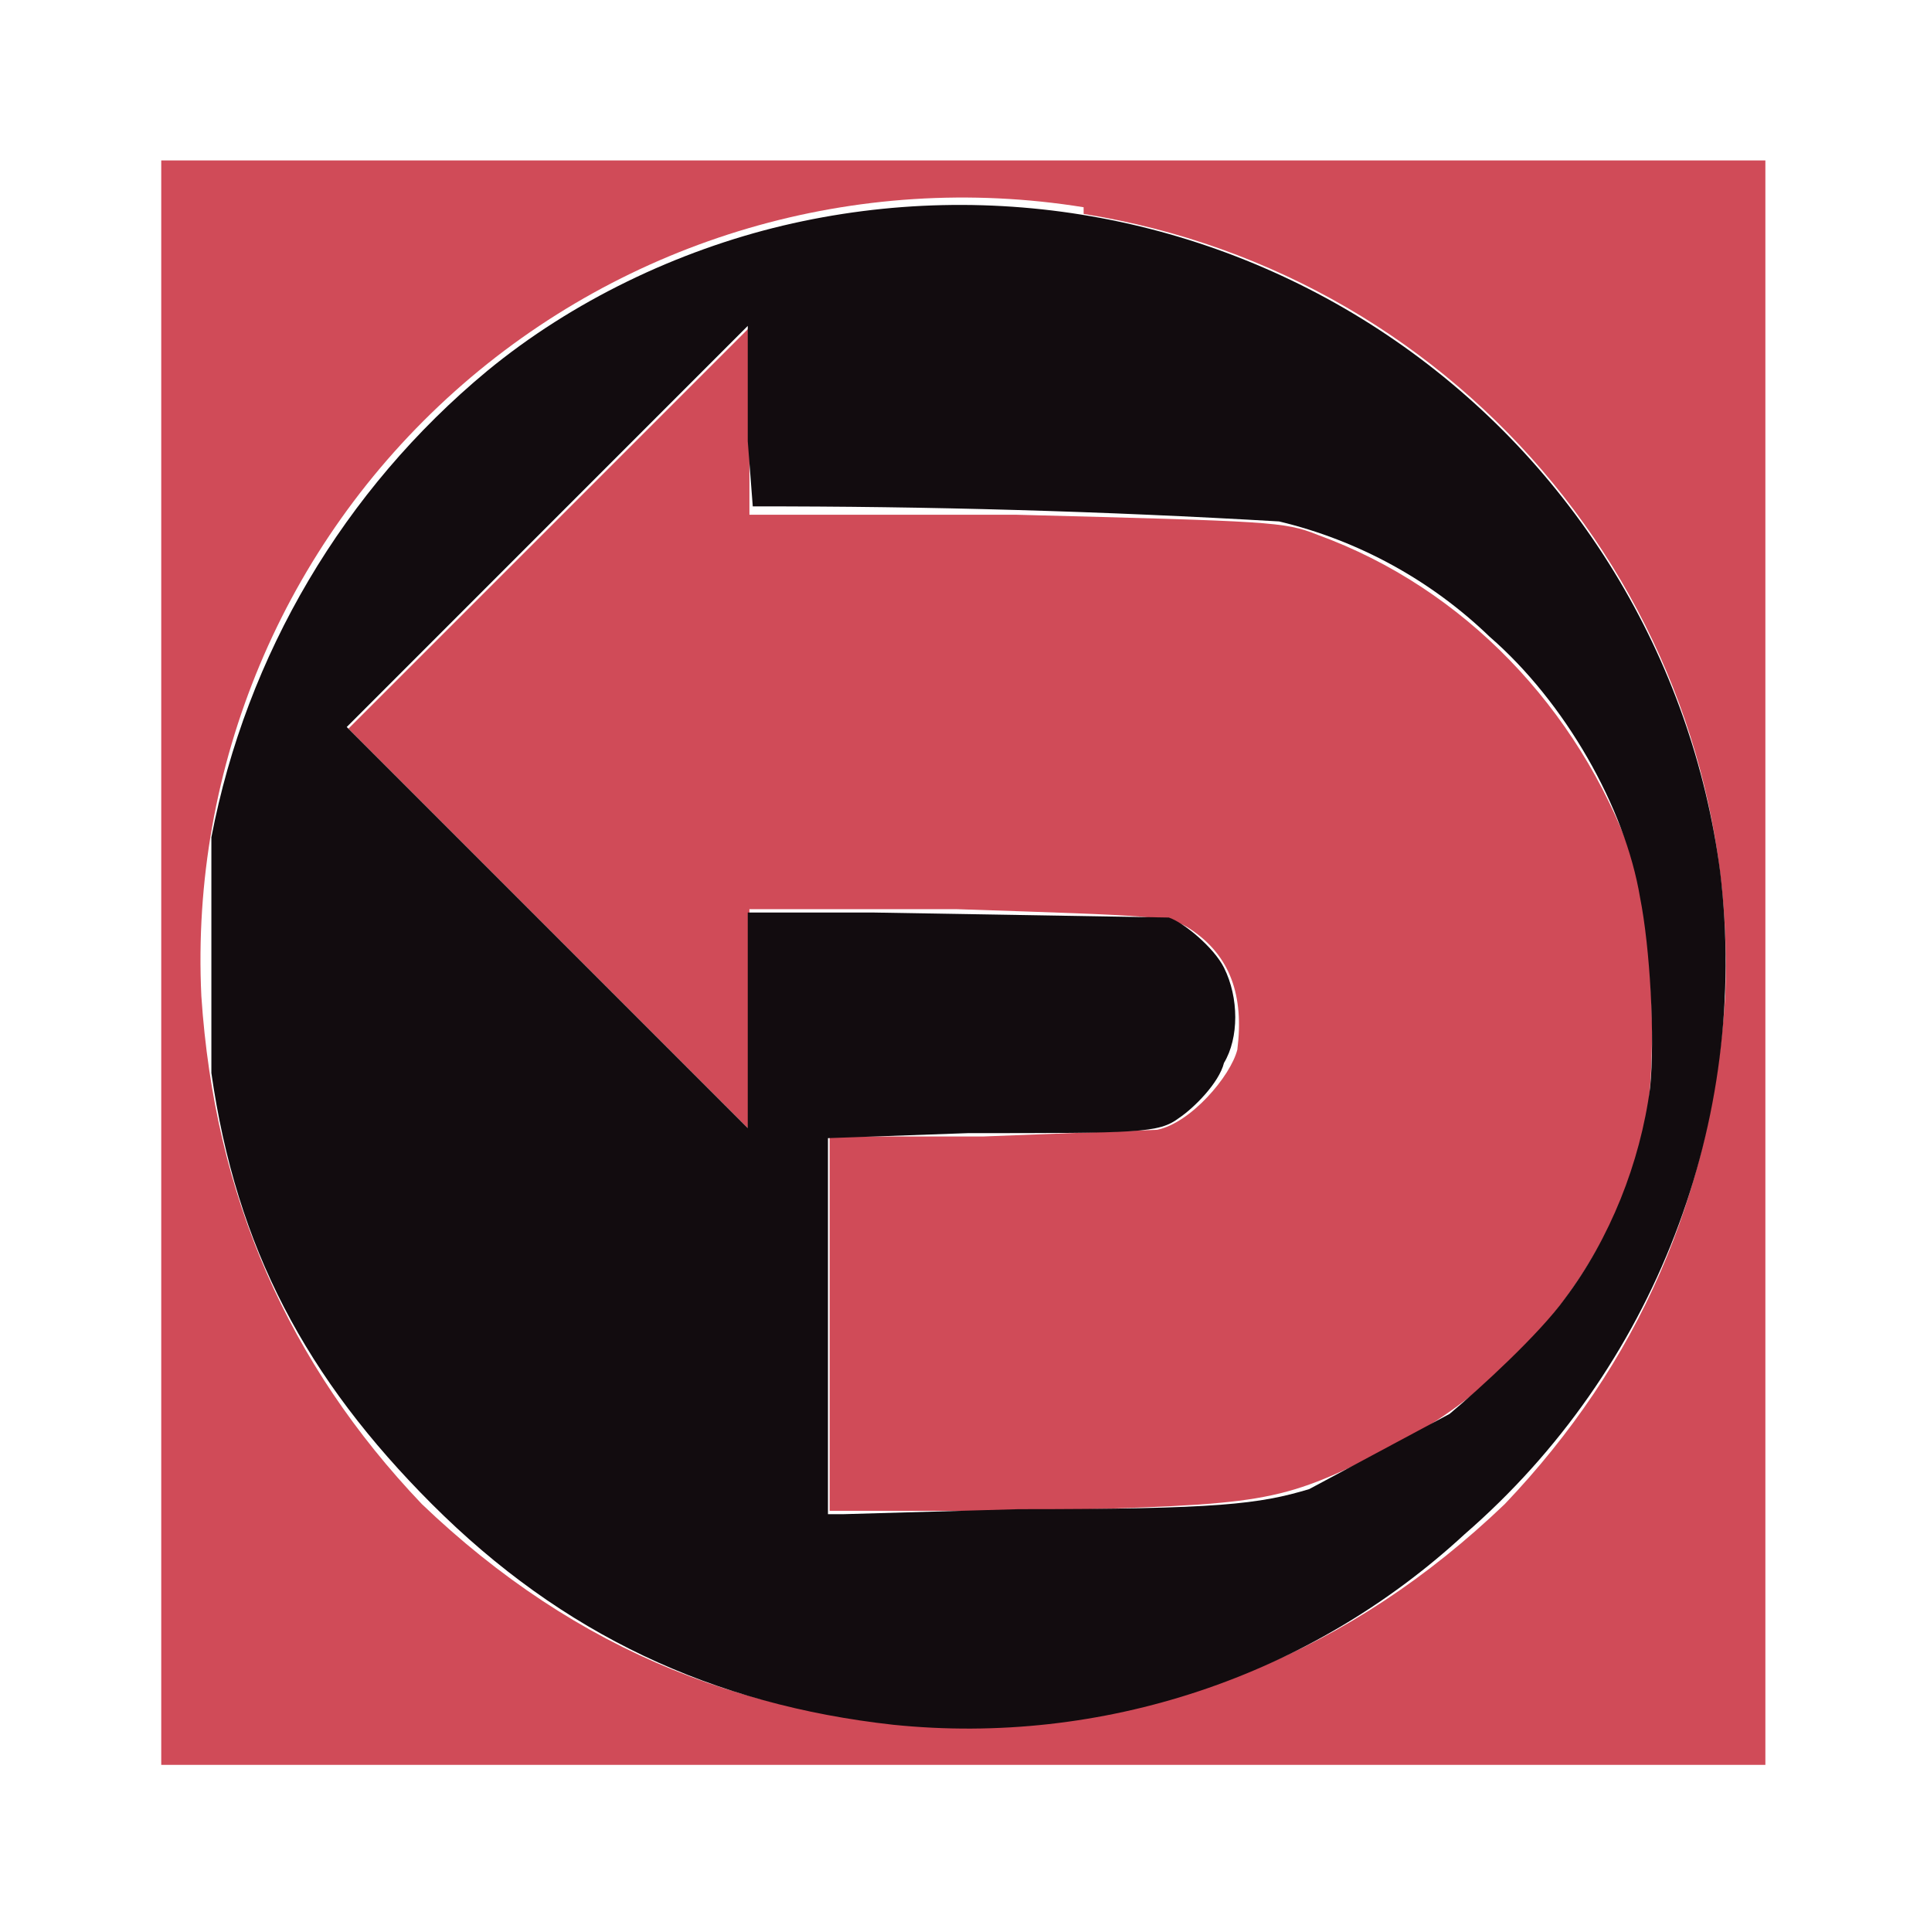
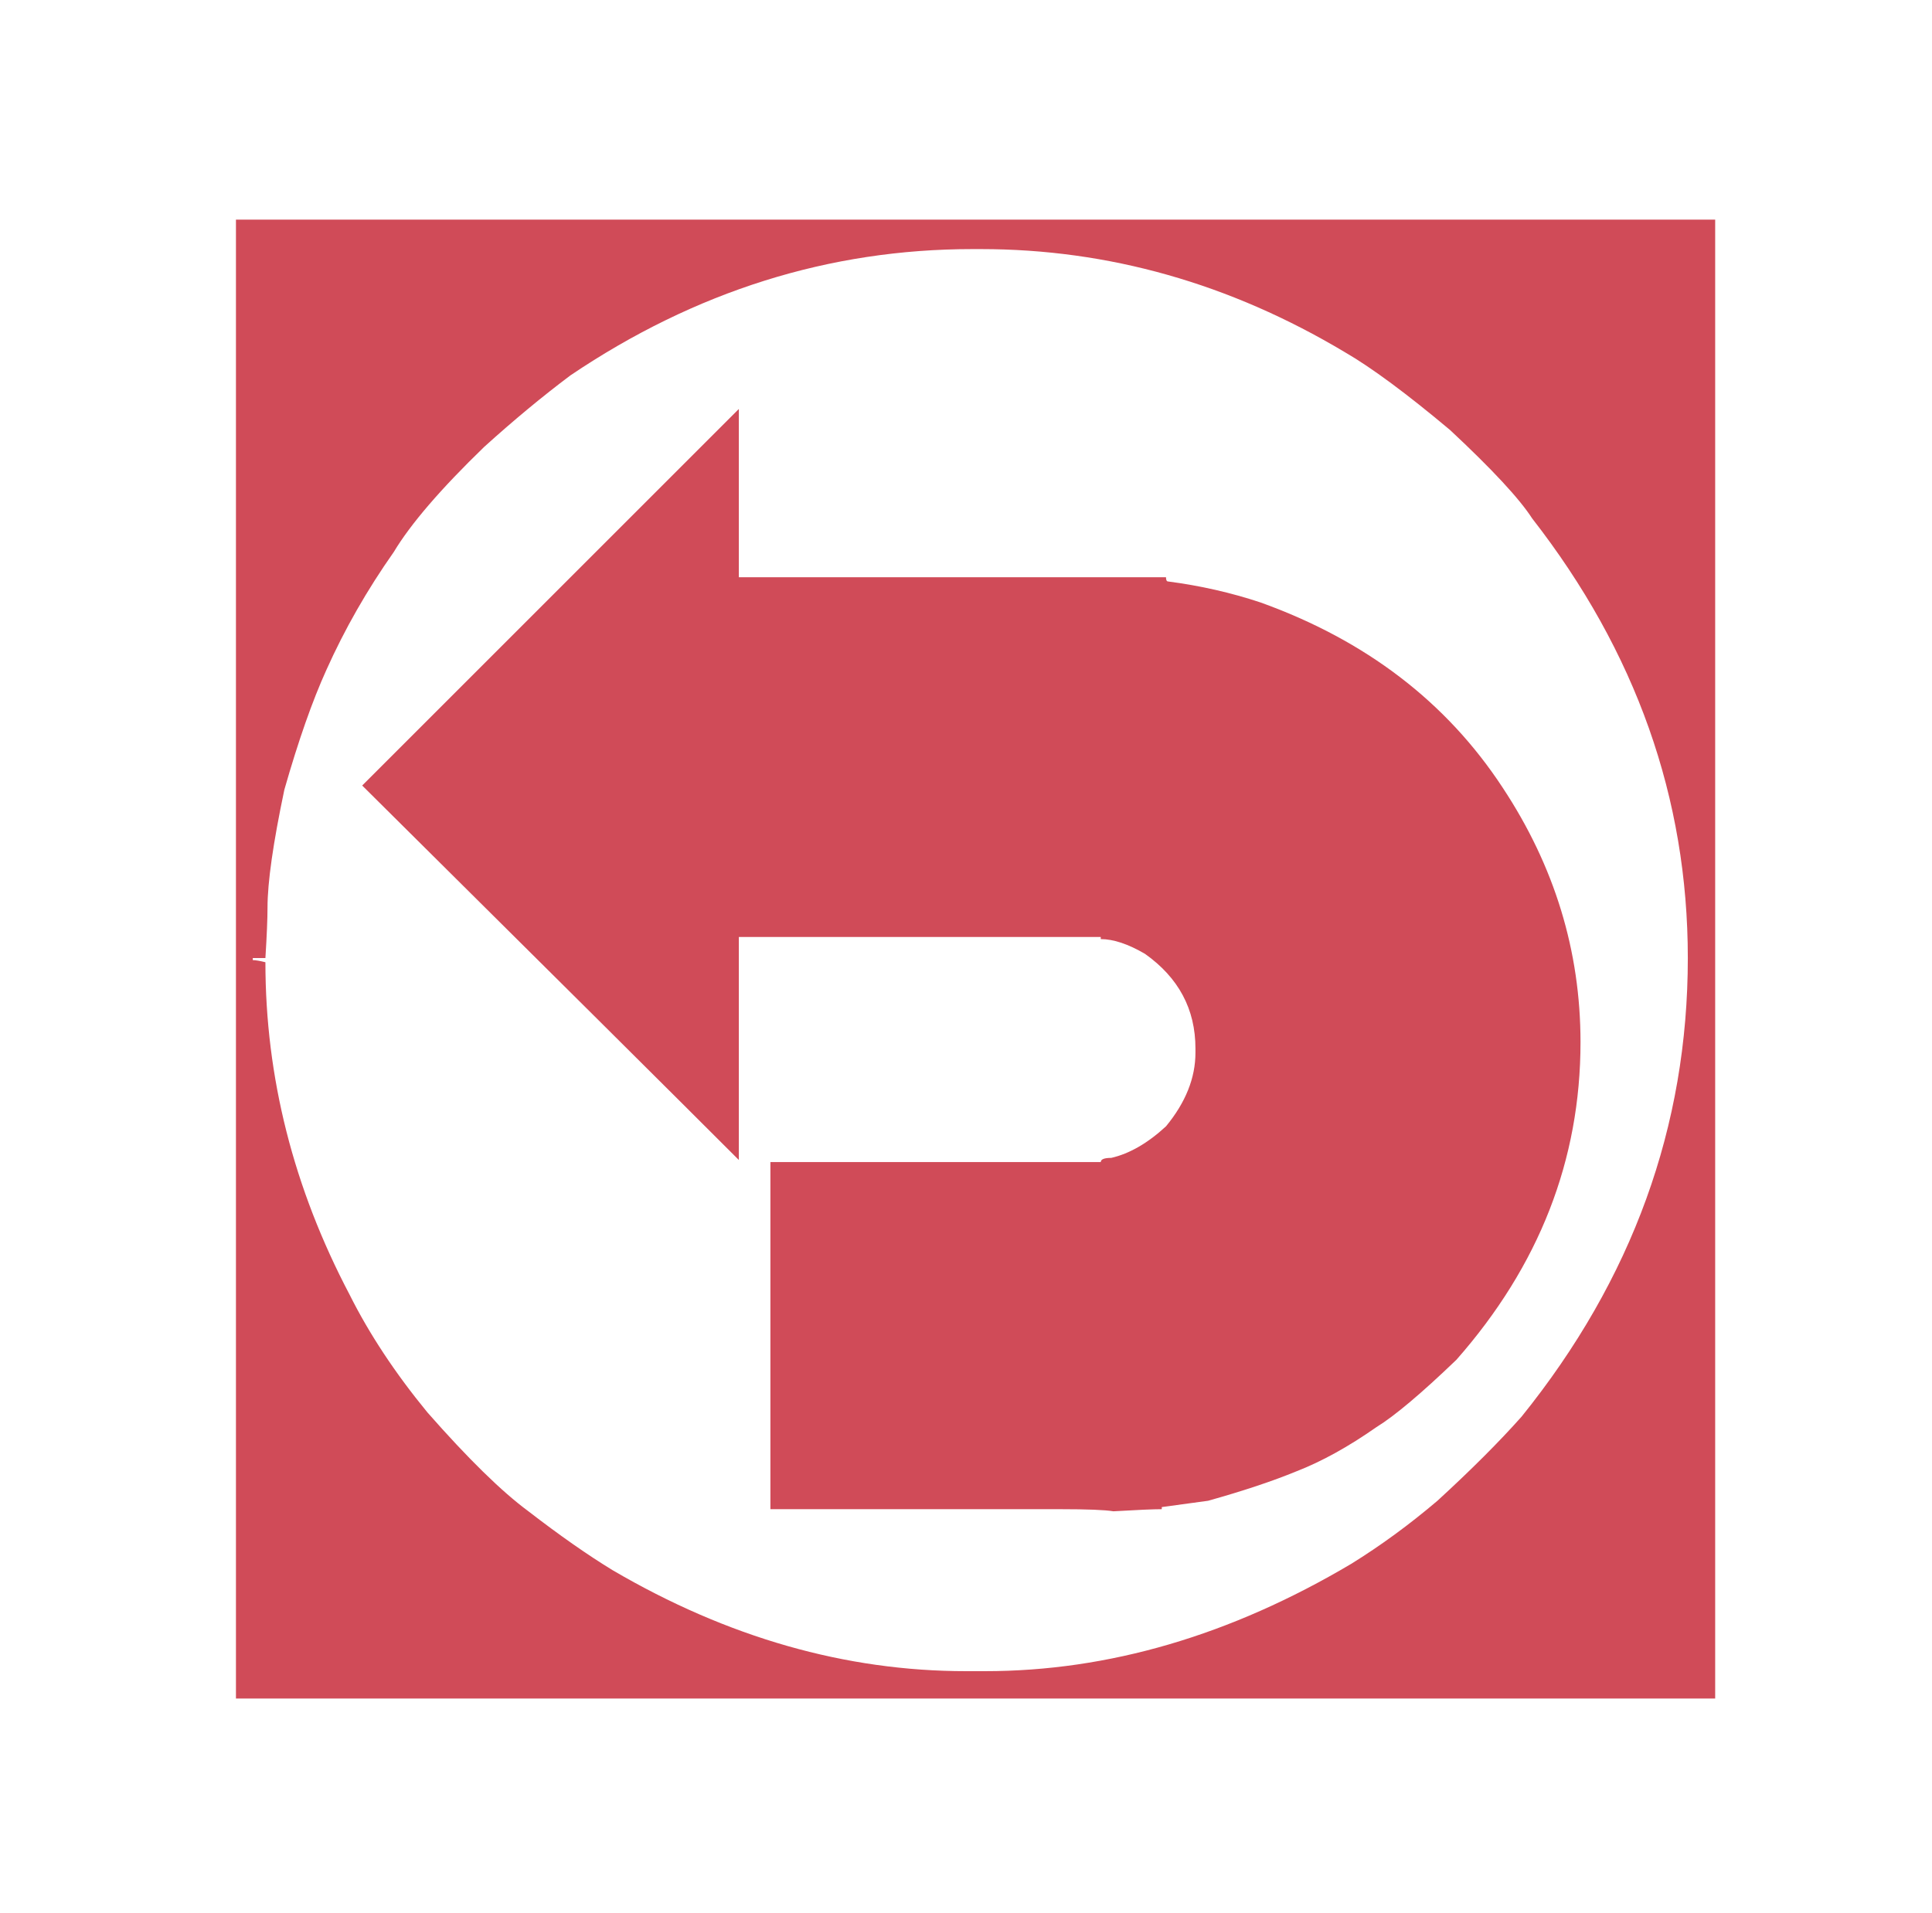
- <svg xmlns="http://www.w3.org/2000/svg" width="384" height="385" version="1.0" viewBox="0 0 288 289">
-   <path fill="#D04B58" d="M24 144v120h240V24H24v120zM162 32a114 114 0 0 1 96 117c-2 30-13 55-33 76-23 22-50 33-81 33s-58-11-81-33c-20-21-31-46-33-76A114 114 0 0 1 162 31z" />
-   <path fill="#D04B58" d="m82 79-30 30 30 30 30 30v-33h31c30 1 32 1 35 3 6 4 8 10 7 18-1 4-7 11-12 12l-26 1h-23v56h31c34-1 36-1 52-9 20-10 34-28 39-48 2-12 1-31-2-41-8-22-25-40-47-48-5-2-7-2-45-3h-40V49L82 79z" />
-   <path fill="#D04B58" d="M178 344c-36-4-66-18-92-44-25-25-39-51-44-86v-47a160 160 0 0 1 55-93c17-14 38-24 59-29a153 153 0 0 1 187 129 151 151 0 0 1-51 132 146 146 0 0 1-114 38zm25-43c40 0 48-1 58-4l28-15c6-5 18-16 23-23 9-12 15-27 17-42 1-10 0-28-2-38-3-18-15-39-30-52a91 91 0 0 0-42-23 1762 1762 0 0 0-105-3l-1-13V65l-40 40-40 40 40 40 40 40v-43h25l59 1c3 1 9 6 11 10 3 6 3 14 0 19-1 4-6 9-9 11-4 3-8 3-42 3l-28 1v75h3l35-1z" style="fill:#120C0F;stroke-width:.575" transform="scale(.75)" />
+ <svg xmlns="http://www.w3.org/2000/svg" version="1.1" viewBox="-10 0 1010 1000">
+   <path fill="#D04B58" d="M113.35 114.85h773.301v773.301h-773.301v-91.301v-488.399v-193.601zM128.75 500.95h-6.6v1.1c1.466 0 3.666 0.367 6.6 1.101c0 60.133 14.667 118.066 44 173.8c10.267 20.533 23.833 41.066 40.7 61.6 c21.267 24.2 38.866 41.434 52.8 51.7c16.134 12.467 30.8 22.733 44 30.8c60.134 35.2 121.733 52.8 184.8 52.8h9.9c64.533 0 128.333 -18.699 191.399 -56.1c15.4 -9.533 30.434 -20.533 45.101 -33 c17.6 -16.134 32.267 -30.8 44 -44c57.934 -71.866 86.899 -151.8 86.899 -239.8c0 -83.601 -27.133 -160.233 -81.399 -229.9c-6.601 -10.267 -20.9 -25.666 -42.9 -46.2c-22.733 -19.066 -41.066 -32.633 -55 -40.699 c-60.133 -35.934 -123.566 -53.9 -190.3 -53.9h-4.4c-74.8 0 -144.833 22 -210.1 66c-14.667 11 -29.7 23.467 -45.1 37.4c-22.733 22 -38.5 40.333 -47.301 55c-13.933 19.8 -25.666 40.333 -35.199 61.6 c-7.334 16.134 -14.667 37.033 -22 62.7c-5.867 27.866 -8.801 48.399 -8.801 61.6c0 5.867 -0.366 14.667 -1.1 26.4zM376.25 213.85v88h177.1h22h16.5h7.7c0 1.467 0.367 2.2 1.101 2.2 c16.866 2.2 33 5.867 48.399 11c55 19.8 97.167 52.066 126.5 96.8c27.134 41.067 40.7 85.434 40.7 133.101c0 61.6 -21.634 116.967 -64.9 166.1c-18.333 17.601 -32.267 29.334 -41.8 35.2 c-14.666 10.267 -28.6 17.967 -41.8 23.1c-12.467 5.134 -27.866 10.267 -46.2 15.4c-5.133 0.733 -13.2 1.833 -24.2 3.3v1.101c-4.399 0 -12.833 0.366 -25.3 1.1 c-4.399 -0.733 -13.566 -1.1 -27.5 -1.1h-151.8v-181.5h172.7c0 -1.467 1.833 -2.2 5.5 -2.2c9.533 -2.2 19.066 -7.7 28.6 -16.5c10.267 -12.467 15.4 -25.3 15.4 -38.5v-2.2c0 -20.533 -8.8 -37.033 -26.4 -49.5 c-8.8 -5.134 -16.5 -7.7 -23.1 -7.7v-1.1h-189.2v116.6c-33 -33 -98.634 -98.267 -196.9 -195.8z" />
</svg>
